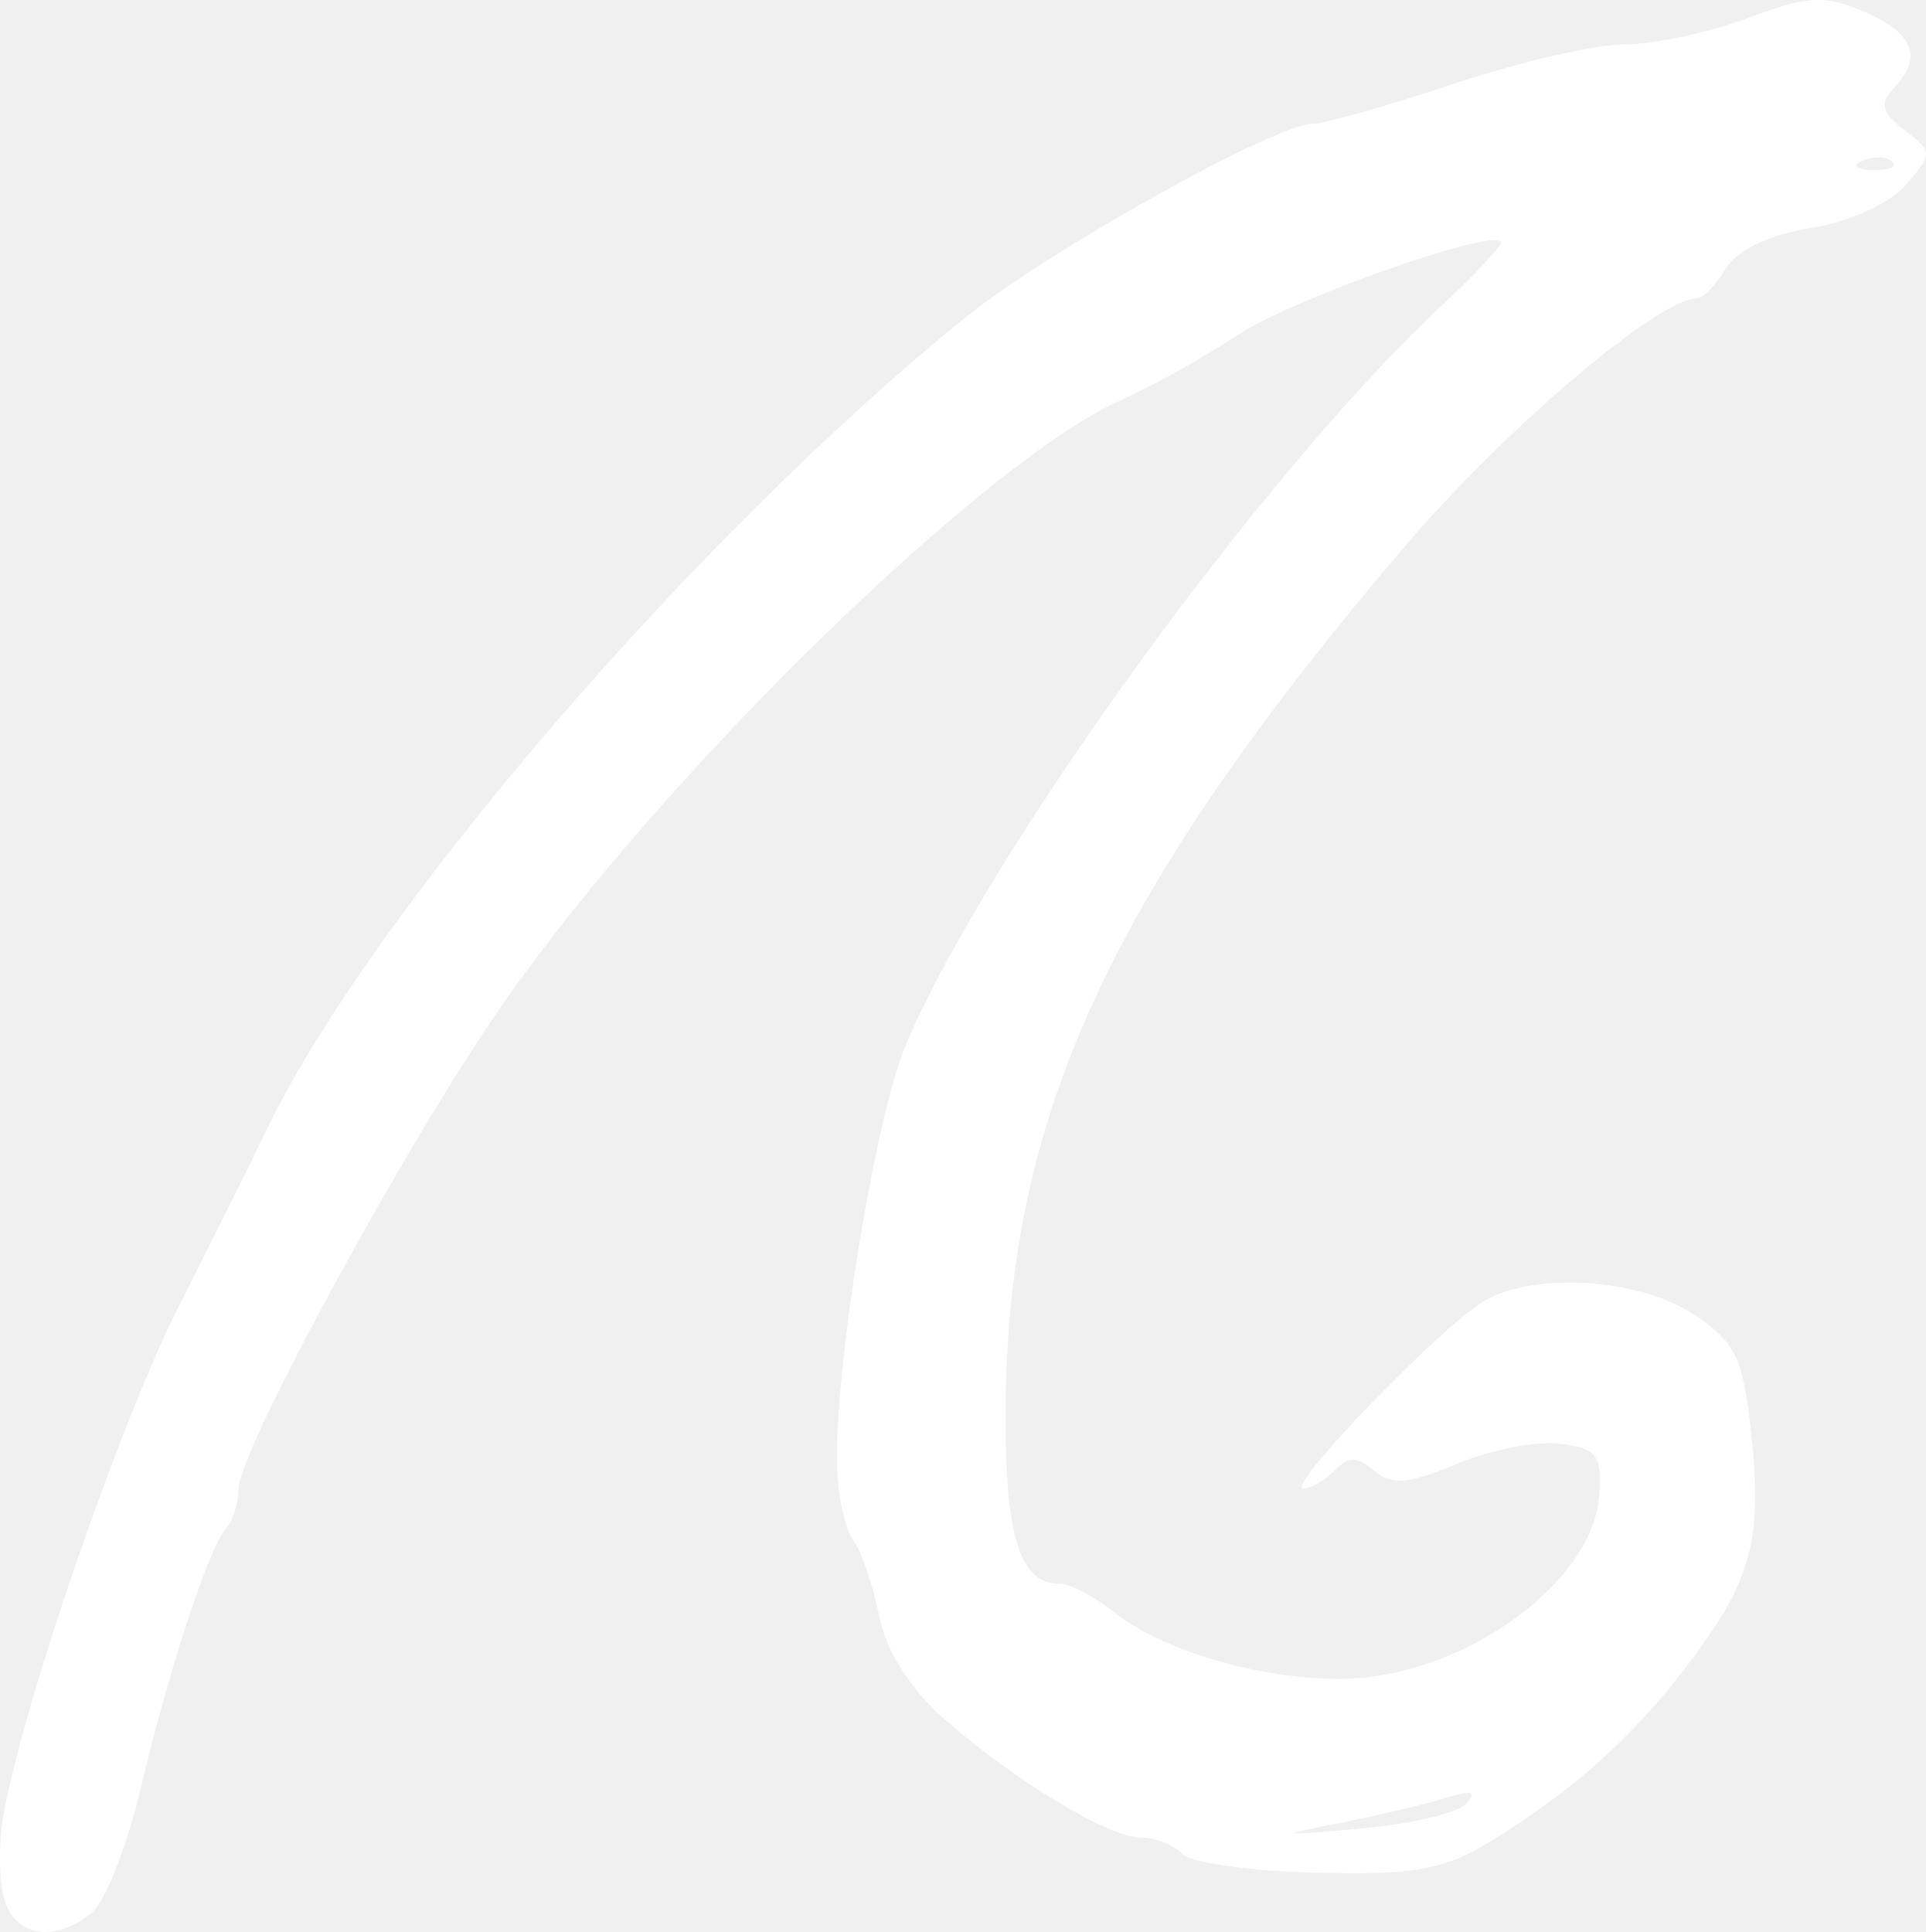
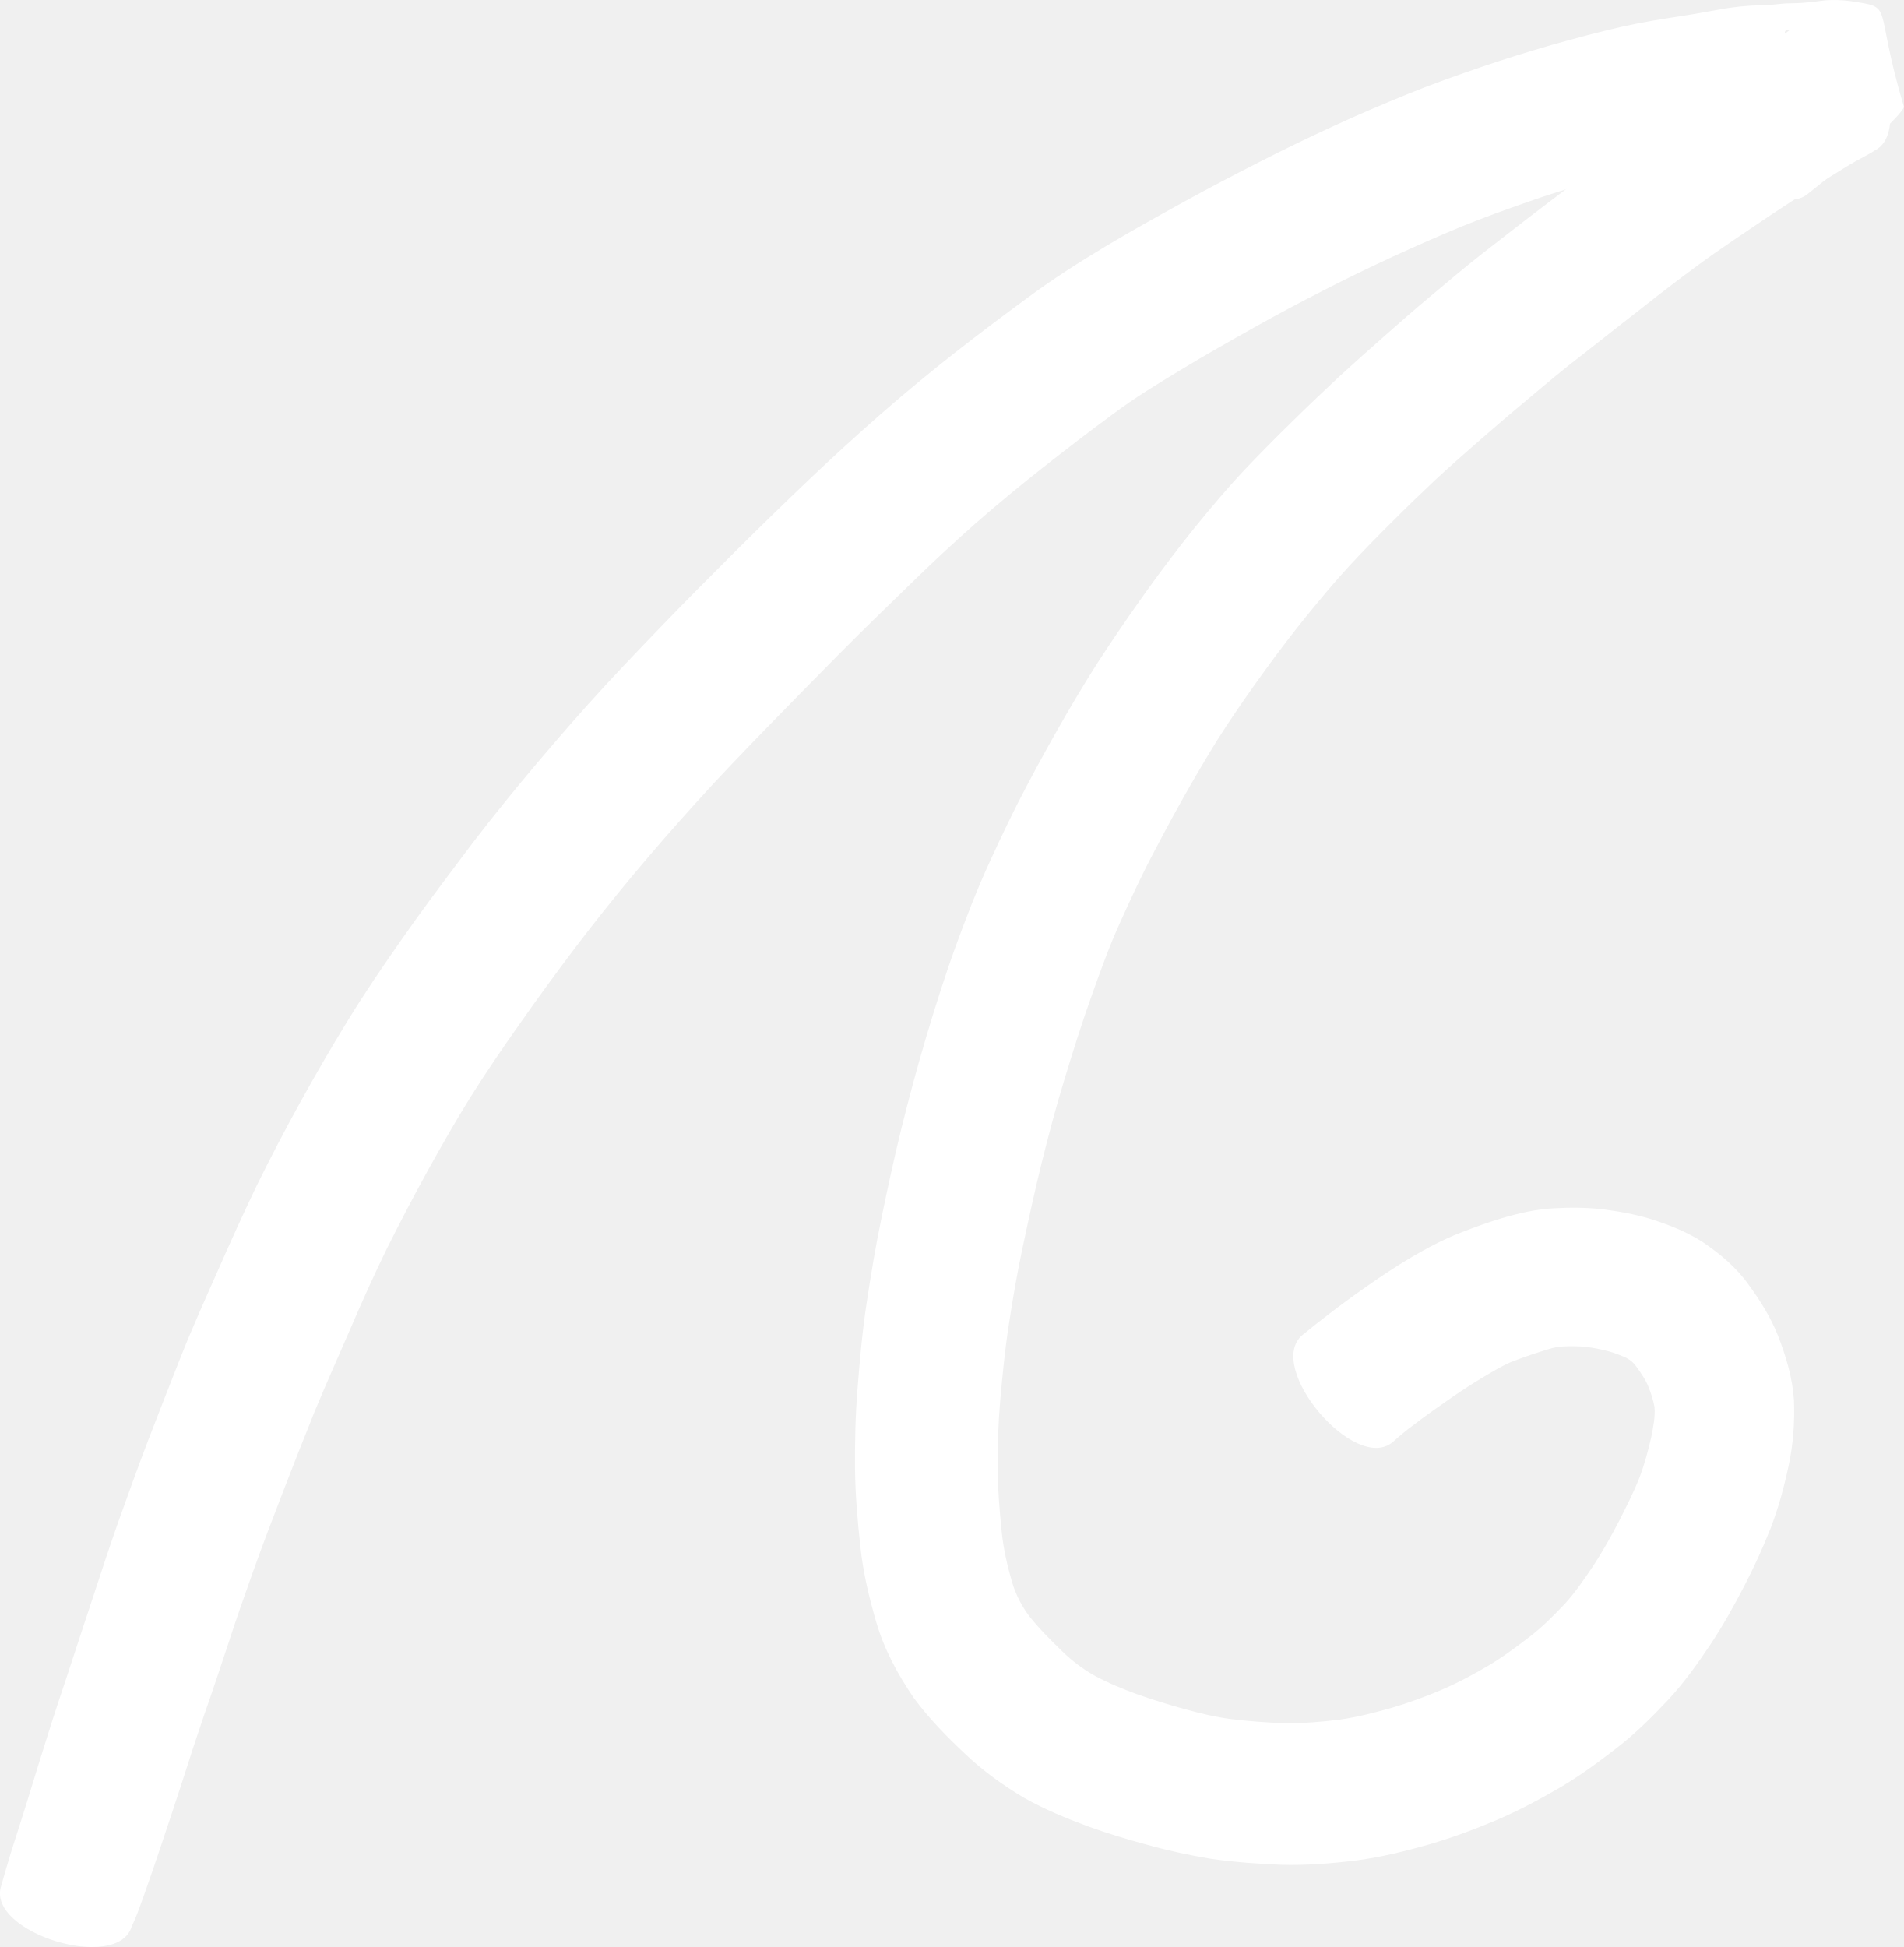
- <svg xmlns="http://www.w3.org/2000/svg" width="154.206mm" height="154.706mm" viewBox="0 0 154.206 154.706" version="1.1" id="svg5" xml:space="preserve">
+ <svg xmlns="http://www.w3.org/2000/svg" width="149.659mm" height="153.033mm" viewBox="0 0 149.659 153.033" version="1.1" id="svg5" xml:space="preserve">
  <defs id="defs2" />
-   <g id="layer1" transform="translate(1519.66,915.56)">
-     <path style="fill:#ffffff;fill-opacity:1;stroke:none;stroke-width:0.889;stroke-opacity:1" d="m -1569.93,-764.263 c -1.502,-1.941 -2.963,-4.21 -3.246,-5.044 -0.38,-1.121 -2.241,-1.781 -7.159,-2.538 -6.542,-1.007 -12.444,-0.625 -23.421,1.513 -8.057,1.57 -8.774,-3.51 -1.524,-10.8 5.434,-5.465 9.272,-11.84 9.993,-16.597 0.646,-4.265 -2.243,-12.568 -5.875,-16.888 -2.268,-2.698 -2.453,-6.09 -0.477,-8.73 1.791,-2.393 3.362,-2.403 7.835,-0.051 5.25,2.761 10.448,13.422 9.579,19.647 -1.301,9.316 -1.217,9.1 -6.946,17.819 l -3.272,4.98 11.088,0.074 c 13.749,0.091 19.024,1.798 21.298,6.889 0.777,1.739 2.205,4.175 3.173,5.413 1.913,2.445 1.531,6.543 -0.541,5.799 -0.643,-0.231 -1.933,0.122 -2.868,0.784 -2.831,2.007 -4.773,1.429 -7.638,-2.27 z m -69.003,-31.43 c -5.666,-1.012 -8.467,-2.402 -11.479,-5.694 -5.521,-6.035 -3.732,-10.498 5.787,-14.438 6.978,-2.888 19.485,-2.053 19.485,1.301 0,0.666 0.757,1.717 1.683,2.336 5,3.34 6.268,11.108 2.373,14.531 -1.756,1.543 -3.432,1.948 -8.858,2.139 -3.68,0.129 -7.726,0.05 -8.991,-0.176 z m 10.115,-10.657 c 0,-2.873 -0.397,-3.629 -2.344,-4.459 -2.604,-1.11 -7.776,0.122 -10.756,2.563 -3.077,2.52 1.353,5.209 8.732,5.301 l 4.368,0.055 z m 73.927,6.872 c -4.344,-2.012 -5.881,-4.559 -5.881,-9.745 0,-2.886 0.54,-4.15 2.529,-5.915 4.052,-3.598 9.934,-5.389 17.701,-5.389 7.822,0 10.837,1.409 13.345,6.235 2.855,5.493 0,11.527 -7.101,14.926 -4.831,2.318 -15.47,2.26 -20.592,-0.112 z m 15.339,-8.508 c 3.724,-3.485 3.538,-5.228 -0.56,-5.228 -3.584,0 -9.03,1.844 -10.063,3.408 -1.046,1.583 2.286,4.335 5.248,4.335 1.744,0 3.63,-0.883 5.375,-2.515 z m -52.484,-21.558 c -11.121,-1.578 -19.31,-8.65 -19.31,-16.676 0,-5.654 10.083,-11.034 20.958,-11.181 4.575,-0.062 5.227,0.181 7.839,2.917 1.567,1.642 4.432,3.649 6.367,4.461 6.183,2.595 8.939,11.229 5.344,16.745 -1.491,2.288 -2.506,2.821 -6.203,3.254 -8.413,0.985 -10.875,1.064 -14.995,0.479 z m 10.509,-8.251 c 2.746,-2.569 1.953,-3.884 -4.314,-7.151 -5.447,-2.84 -9.991,-3.215 -12.132,-1.001 -1.763,1.823 -1.758,1.849 0.797,4.066 2.592,2.249 9.804,5.324 12.662,5.398 0.849,0.023 2.194,-0.568 2.989,-1.312 z m 54.213,4.1 c -2.08,-0.802 -4.356,-1.898 -5.057,-2.436 -0.701,-0.538 -5.139,-2.847 -9.863,-5.13 -4.724,-2.283 -9.482,-5.141 -10.575,-6.351 -1.093,-1.21 -3.473,-3.057 -5.289,-4.105 -3.926,-2.265 -16.517,-14.902 -21.08,-21.159 -1.778,-2.438 -3.889,-5.308 -4.69,-6.377 l -1.457,-1.944 -3.586,2.65 c -1.972,1.458 -5.386,4.05 -7.586,5.761 -13.088,10.179 -25.492,18.715 -32.321,22.242 -7.823,4.04 -15.799,8.289 -18.39,9.797 -2.066,1.202 -8.979,3.921 -14.972,5.888 -4.84,1.589 -5.604,1.633 -8.527,0.49 -2.85,-1.114 -3.096,-1.455 -2.191,-3.037 0.561,-0.98 2.949,-2.545 5.308,-3.477 7.309,-2.889 8.798,-3.589 11.645,-5.474 1.517,-1.005 7.952,-4.213 14.3,-7.129 8.94,-4.107 14.431,-7.435 24.367,-14.767 7.055,-5.205 15.827,-11.646 19.493,-14.312 3.667,-2.666 6.667,-5.156 6.667,-5.532 0,-0.377 -2.426,-5.13 -5.392,-10.562 -6.059,-11.1 -6.943,-13.874 -4.999,-15.693 1.416,-1.325 4.678,-1.625 6.346,-0.584 0.556,0.348 2.38,2.955 4.052,5.794 3.881,6.589 5.397,8.69 13.733,19.037 9.135,11.338 17.997,21.083 21.913,24.098 1.76,1.354 5.113,4.059 7.451,6.009 2.338,1.951 6.114,4.415 8.389,5.475 2.276,1.061 7.541,3.912 11.701,6.337 7.058,4.114 7.6,4.639 8.113,7.86 0.614,3.849 -0.752,8.208 -2.55,8.135 -0.645,-0.026 -2.874,-0.704 -4.955,-1.506 z" id="path2861-6" />
-     <path style="fill:#ffffff;fill-opacity:1;stroke:none;stroke-width:1.238;stroke-opacity:1" d="m -1519.313,-763.44 c -0.438,-1.459 -0.465,-4.526 -0.059,-6.817 1.62,-9.092 9.344,-31.473 14.12,-40.913 2.777,-5.489 5.869,-11.696 6.872,-13.793 8.232,-17.227 34.337,-47.607 55.97,-65.134 6.626,-5.368 24.896,-15.561 27.893,-15.561 0.938,0 5.983,-1.43 11.211,-3.177 5.229,-1.747 11.414,-3.174 13.745,-3.171 2.331,0.003 6.764,-0.947 9.852,-2.112 4.751,-1.793 6.188,-1.868 9.353,-0.488 3.955,1.725 4.672,3.645 2.296,6.147 -1.121,1.18 -0.921,1.922 0.889,3.316 2.272,1.75 2.275,1.863 0.1,4.397 -1.274,1.482 -4.547,2.965 -7.61,3.449 -3.301,0.521 -5.92,1.769 -6.788,3.233 -0.778,1.311 -1.816,2.384 -2.308,2.384 -3.082,0 -15.437,10.507 -23.503,19.988 -23.365,27.465 -31.685,45.408 -31.86,68.712 -0.077,10.415 1.082,14.233 4.325,14.233 0.825,0 2.795,1.035 4.378,2.301 3.792,3.032 11.551,5.324 18.024,5.324 9.646,0 20.319,-7.567 20.809,-14.753 0.214,-3.165 -0.224,-3.73 -3.171,-4.085 -1.881,-0.227 -5.605,0.508 -8.274,1.632 -3.795,1.599 -5.231,1.715 -6.586,0.53 -1.313,-1.147 -2.072,-1.158 -3.13,-0.043 -0.768,0.809 -1.915,1.471 -2.548,1.471 -1.521,0 11.218,-13.17 14.562,-15.054 4.066,-2.291 12.277,-1.763 16.631,1.071 3.366,2.191 3.999,3.447 4.639,9.213 0.953,8.592 0.141,11.883 -4.463,18.113 -4.499,6.086 -9.128,10.356 -15.764,14.539 -4.223,2.662 -6.277,3.071 -14.487,2.888 -5.262,-0.117 -10.122,-0.798 -10.801,-1.513 -0.679,-0.715 -2.156,-1.3 -3.283,-1.3 -2.605,0 -10.235,-4.6 -15.807,-9.531 -2.732,-2.417 -4.632,-5.44 -5.192,-8.26 -0.486,-2.446 -1.4,-5.124 -2.031,-5.95 -0.631,-0.826 -1.225,-3.4 -1.319,-5.719 -0.31,-7.615 3.03,-28.245 5.517,-34.079 6.587,-15.452 28.529,-45.724 42.818,-59.074 2.838,-2.652 5.003,-4.988 4.81,-5.191 -0.938,-0.988 -16.847,4.665 -21.116,7.503 -2.67,1.774 -6.79,4.078 -9.158,5.12 -10.945,4.815 -36.564,29.775 -49.495,48.219 -7.627,10.879 -21.297,35.941 -21.31,39.068 0,1.083 -0.462,2.513 -1.016,3.177 -1.444,1.731 -4.581,11.308 -6.847,20.904 -1.073,4.543 -2.835,8.975 -3.916,9.849 -2.957,2.389 -6.071,1.914 -6.969,-1.064 z m 117.079,-7.703 c 0.863,-0.965 0.392,-1.102 -1.6,-0.467 -1.552,0.495 -5.354,1.397 -8.448,2.005 -5.285,1.039 -5.189,1.067 1.6,0.467 3.973,-0.351 7.775,-1.253 8.447,-2.005 z m 34.084,-131.469 c -0.401,-0.422 -1.442,-0.467 -2.313,-0.1 -0.963,0.406 -0.676,0.707 0.729,0.768 1.272,0.055 1.985,-0.245 1.584,-0.667 z" id="path2947-5" />
+   <g id="layer2" transform="translate(1757.491,594.964)">
+     <g id="g233" transform="translate(-236.9251,317.5)" style="fill:#ffffff;fill-opacity:1">
+       <path style="fill:#ffffff;fill-opacity:1;stroke:none;stroke-width:22.437;stroke-dasharray:none;stroke-opacity:1" id="path132" d="m -1510.213,-761.038 c 0.387,-0.815 0.68,-1.671 0.986,-2.518 0.477,-1.343 0.937,-2.693 1.39,-4.045 0.55,-1.634 1.089,-3.271 1.623,-4.91 0.544,-1.717 1.105,-3.428 1.686,-5.132 0.656,-1.86 1.275,-3.733 1.897,-5.605 0.624,-1.935 1.303,-3.852 1.985,-5.767 0.73,-2.051 1.513,-4.081 2.294,-6.112 0.828,-2.143 1.665,-4.283 2.527,-6.412 0.903,-2.186 1.877,-4.342 2.815,-6.514 0.896,-2.1 1.841,-4.178 2.836,-6.232 1.02,-2.045 2.079,-4.07 3.179,-6.072 1.095,-1.985 2.219,-3.954 3.415,-5.88 1.246,-1.978 2.562,-3.911 3.913,-5.817 1.379,-1.969 2.796,-3.91 4.245,-5.829 1.475,-1.947 2.999,-3.856 4.559,-5.735 1.644,-1.967 3.329,-3.9 5.051,-5.8 1.79,-1.992 3.653,-3.917 5.515,-5.84 1.899,-1.96 3.821,-3.899 5.735,-5.844 1.83,-1.845 3.697,-3.652 5.561,-5.463 1.689,-1.654 3.42,-3.263 5.193,-4.826 1.72,-1.506 3.489,-2.956 5.284,-4.372 1.783,-1.4 3.577,-2.787 5.406,-4.126 1.731,-1.304 3.583,-2.427 5.436,-3.546 1.888,-1.145 3.812,-2.23 5.737,-3.312 1.8,-1.01 3.622,-1.979 5.461,-2.916 1.794,-0.92 3.607,-1.802 5.438,-2.646 1.78,-0.815 3.57,-1.608 5.379,-2.354 1.71,-0.695 3.447,-1.319 5.188,-1.929 1.662,-0.589 3.348,-1.108 5.042,-1.598 1.623,-0.458 3.246,-0.919 4.888,-1.303 1.38,-0.312 2.765,-0.602 4.15,-0.891 0.965,-0.181 1.91,-0.454 2.876,-0.628 0.511,-0.11 1.02,-0.2 1.543,-0.186 0.844,0.021 1.68,-0.114 2.512,-0.221 0.741,0.013 1.476,-0.065 2.205,-0.195 -1.03,0.243 2.706,-0.416 1.058,-0.125 -0.228,0.034 0.268,0.005 0.348,-0.003 -3.382,-0.484 -1.197,0 -4.334,-7.797 -0.4,-0.994 0.83,-0.312 0.527,-0.755 -0.072,-0.105 -0.195,0.166 -0.293,0.247 -0.618,0.472 -1.231,0.951 -1.843,1.432 -0.849,0.691 -1.702,1.377 -2.562,2.053 -0.629,0.493 -0.311,0.243 -0.953,0.748 -3.044,2.413 3.781,11.023 6.825,8.61 v 0 c 0.634,-0.506 0.315,-0.252 0.956,-0.763 0.911,-0.731 1.813,-1.474 2.692,-2.244 0.676,-0.596 1.38,-1.158 2.047,-1.764 0.352,-0.322 1.961,-1.855 1.882,-2.119 -2.464,-8.238 -0.636,-7.728 -4.236,-8.289 -0.645,-0.077 -1.295,-0.104 -1.944,-0.055 -0.287,0.036 -0.575,0.069 -0.862,0.109 -0.068,0.01 -0.218,-0.027 -0.201,0.039 0.017,0.067 0.137,-0.018 0.206,-0.023 0.081,-0.005 0.326,-0.01 0.244,-0.006 -0.879,0.042 -0.058,-0.02 -1.141,0.077 -0.135,0.016 -0.619,0.036 -1.329,0.046 -0.649,0.047 -1.295,0.143 -1.947,0.142 -1.117,0.026 -2.225,0.134 -3.323,0.345 -0.973,0.174 -1.945,0.355 -2.923,0.502 -1.567,0.242 -3.134,0.491 -4.682,0.841 -1.849,0.42 -3.681,0.91 -5.505,1.425 -1.876,0.545 -3.743,1.118 -5.591,1.752 -1.946,0.665 -3.885,1.353 -5.791,2.129 -1.958,0.801 -3.906,1.625 -5.825,2.516 -1.967,0.905 -3.917,1.846 -5.844,2.833 -1.963,1.001 -3.917,2.018 -5.846,3.082 -2.044,1.129 -4.086,2.263 -6.092,3.46 -2.149,1.29 -4.264,2.633 -6.277,4.13 -1.936,1.418 -3.851,2.865 -5.741,4.343 -1.959,1.542 -3.882,3.129 -5.759,4.771 -1.9,1.67 -3.774,3.369 -5.605,5.114 -1.945,1.851 -3.868,3.726 -5.773,5.619 -1.974,1.965 -3.936,3.942 -5.87,5.947 -1.95,2.025 -3.898,4.052 -5.773,6.147 -1.818,2.03 -3.59,4.101 -5.332,6.197 -1.661,2.018 -3.289,4.063 -4.845,6.164 -1.516,2.016 -3.027,4.035 -4.466,6.106 -1.478,2.103 -2.924,4.23 -4.266,6.424 -1.285,2.093 -2.517,4.218 -3.705,6.368 -1.201,2.18 -2.358,4.385 -3.455,6.62 -1.048,2.185 -2.048,4.391 -3.022,6.61 -1.006,2.273 -2.031,4.539 -2.945,6.851 -0.864,2.187 -1.72,4.378 -2.567,6.572 -0.813,2.128 -1.58,4.272 -2.349,6.416 -0.694,1.983 -1.352,3.978 -2.004,5.976 -0.617,1.854 -1.226,3.711 -1.834,5.568 -0.592,1.764 -1.18,3.53 -1.734,5.307 -0.516,1.64 -1.031,3.281 -1.528,4.927 -0.406,1.323 -0.836,2.638 -1.255,3.956 -0.289,0.944 -0.571,1.89 -0.834,2.841 -1.117,3.63 9.151,6.79 10.268,3.159 z" />
+       <path style="fill:#ffffff;fill-opacity:1;stroke:none;stroke-width:22.437;stroke-dasharray:none;stroke-opacity:1" id="path133" d="m -1377.196,-910.562 c -0.756,0.302 -1.491,0.655 -2.212,1.033 -0.759,0.393 -1.501,0.816 -2.24,1.247 -0.842,0.48 -1.663,0.994 -2.493,1.494 -1.016,0.6 -2.006,1.244 -2.998,1.882 -1.082,0.697 -2.149,1.417 -3.218,2.133 -1.12,0.769 -2.24,1.538 -3.339,2.336 -1.104,0.812 -2.199,1.636 -3.282,2.475 -1.161,0.877 -2.325,1.752 -3.476,2.642 -1.244,0.972 -2.499,1.929 -3.741,2.902 -1.321,1.047 -2.612,2.131 -3.9,3.218 -1.247,1.035 -2.46,2.108 -3.676,3.178 -1.186,1.045 -2.366,2.096 -3.532,3.164 -1.219,1.14 -2.431,2.288 -3.619,3.461 -1.283,1.251 -2.546,2.524 -3.78,3.824 -1.369,1.452 -2.651,2.98 -3.911,4.527 -1.25,1.542 -2.443,3.126 -3.607,4.733 -1.12,1.565 -2.222,3.142 -3.284,4.746 -1.13,1.686 -2.177,3.424 -3.201,5.175 -1.065,1.841 -2.1,3.698 -3.09,5.58 -1.056,1.98 -2.021,4.006 -2.954,6.046 -1.025,2.223 -1.903,4.508 -2.739,6.807 -0.846,2.345 -1.593,4.722 -2.305,7.11 -0.691,2.325 -1.316,4.669 -1.903,7.023 -0.57,2.314 -1.075,4.643 -1.556,6.976 -0.478,2.277 -0.854,4.572 -1.201,6.872 -0.335,2.213 -0.533,4.443 -0.706,6.673 -0.173,2.114 -0.214,4.234 -0.197,6.354 0.025,2.014 0.198,4.021 0.418,6.021 0.208,2.03 0.682,4.011 1.251,5.966 0.629,2.152 1.69,4.109 2.948,5.95 1.177,1.601 2.569,3.024 4.014,4.381 1.413,1.353 2.998,2.487 4.674,3.485 1.594,0.896 3.286,1.596 4.998,2.231 1.549,0.562 3.127,1.036 4.717,1.466 1.632,0.457 3.288,0.806 4.958,1.088 1.827,0.259 3.668,0.397 5.511,0.469 2.003,0.056 4.001,-0.102 5.987,-0.351 1.948,-0.258 3.853,-0.739 5.74,-1.274 1.78,-0.528 3.522,-1.173 5.23,-1.898 1.683,-0.72 3.298,-1.578 4.88,-2.497 1.591,-0.929 3.078,-2.017 4.53,-3.147 1.454,-1.12 2.759,-2.412 4.014,-3.747 1.275,-1.356 2.35,-2.877 3.383,-4.419 0.969,-1.457 1.819,-2.988 2.628,-4.538 0.774,-1.488 1.47,-3.013 2.088,-4.572 0.614,-1.588 1.059,-3.233 1.412,-4.896 0.37,-1.708 0.492,-3.44 0.426,-5.182 -0.117,-1.769 -0.63,-3.462 -1.27,-5.103 -0.573,-1.428 -1.388,-2.732 -2.294,-3.969 -0.963,-1.353 -2.227,-2.411 -3.589,-3.338 -1.277,-0.826 -2.69,-1.376 -4.131,-1.834 -1.244,-0.374 -2.522,-0.602 -3.809,-0.762 -1.245,-0.142 -2.498,-0.142 -3.747,-0.075 -1.405,0.067 -2.772,0.386 -4.116,0.779 -1.112,0.334 -2.203,0.732 -3.284,1.155 -1.34,0.522 -2.605,1.202 -3.845,1.924 -1.17,0.699 -2.307,1.448 -3.422,2.23 -1.033,0.723 -2.054,1.463 -3.053,2.232 -0.702,0.539 -1.397,1.086 -2.081,1.648 -2.972,2.512 4.132,10.917 7.104,8.406 v 0 c 0.538,-0.473 1.08,-0.941 1.663,-1.36 0.869,-0.668 1.763,-1.303 2.664,-1.927 0.882,-0.615 1.775,-1.21 2.699,-1.761 0.727,-0.434 1.455,-0.876 2.229,-1.222 0.818,-0.316 1.644,-0.611 2.481,-0.871 0.51,-0.163 1.024,-0.336 1.563,-0.366 0.611,-0.036 1.221,-0.033 1.831,0.023 0.64,0.073 1.274,0.2 1.896,0.369 0.463,0.135 0.912,0.306 1.349,0.509 0.314,0.171 0.553,0.368 0.761,0.662 0.358,0.503 0.722,1.007 0.953,1.584 0.213,0.514 0.375,1.046 0.483,1.592 0.076,0.78 -0.098,1.562 -0.24,2.324 -0.24,1.078 -0.529,2.145 -0.917,3.181 -0.464,1.194 -1.053,2.336 -1.629,3.479 -0.623,1.19 -1.272,2.367 -2.01,3.491 -0.697,1.033 -1.399,2.071 -2.237,2.997 -0.871,0.919 -1.763,1.824 -2.771,2.594 -1.06,0.825 -2.146,1.619 -3.3,2.308 -1.179,0.688 -2.382,1.336 -3.639,1.873 -1.274,0.544 -2.58,1.02 -3.909,1.411 -1.352,0.381 -2.714,0.736 -4.108,0.93 -1.4,0.177 -2.807,0.292 -4.219,0.278 -1.415,-0.037 -2.826,-0.144 -4.232,-0.315 -1.254,-0.151 -2.48,-0.453 -3.697,-0.785 -1.271,-0.35 -2.532,-0.739 -3.775,-1.178 -1.116,-0.414 -2.223,-0.862 -3.273,-1.427 -0.953,-0.528 -1.818,-1.183 -2.6,-1.944 -0.899,-0.871 -1.786,-1.756 -2.57,-2.735 -0.609,-0.806 -1.068,-1.699 -1.362,-2.668 -0.384,-1.315 -0.69,-2.652 -0.828,-4.017 -0.161,-1.639 -0.304,-3.282 -0.316,-4.93 -0.01,-1.787 0.049,-3.572 0.203,-5.353 0.176,-1.979 0.366,-3.958 0.67,-5.922 0.314,-2.089 0.674,-4.172 1.118,-6.238 0.464,-2.189 0.94,-4.375 1.476,-6.548 0.542,-2.177 1.113,-4.346 1.77,-6.492 0.668,-2.194 1.351,-4.384 2.124,-6.544 0.715,-2.017 1.437,-4.033 2.33,-5.979 0.832,-1.851 1.688,-3.693 2.643,-5.484 0.906,-1.737 1.843,-3.458 2.816,-5.159 0.911,-1.573 1.826,-3.146 2.831,-4.661 0.967,-1.469 1.976,-2.909 3.007,-4.333 1.044,-1.435 2.113,-2.852 3.23,-4.231 1.1,-1.347 2.204,-2.692 3.385,-3.97 1.125,-1.223 2.292,-2.408 3.471,-3.579 1.074,-1.081 2.174,-2.135 3.28,-3.182 1.091,-1.01 2.2,-1.999 3.322,-2.974 1.175,-1.021 2.349,-2.041 3.547,-3.035 1.186,-1.002 2.374,-2 3.584,-2.974 1.228,-0.965 2.465,-1.919 3.687,-2.893 1.142,-0.894 2.289,-1.782 3.428,-2.682 1.002,-0.777 2.011,-1.544 3.032,-2.296 0.971,-0.717 1.964,-1.404 2.963,-2.082 1.021,-0.684 2.033,-1.382 3.056,-2.062 0.924,-0.603 1.841,-1.216 2.772,-1.807 0.789,-0.499 1.577,-1.001 2.373,-1.489 0.57,-0.359 1.144,-0.709 1.742,-1.021 0.203,-0.115 1.377,-0.744 0.905,-0.541 3.54,-1.349 -0.274,-11.362 -3.815,-10.013 z" />
+     </g>
  </g>
</svg>
